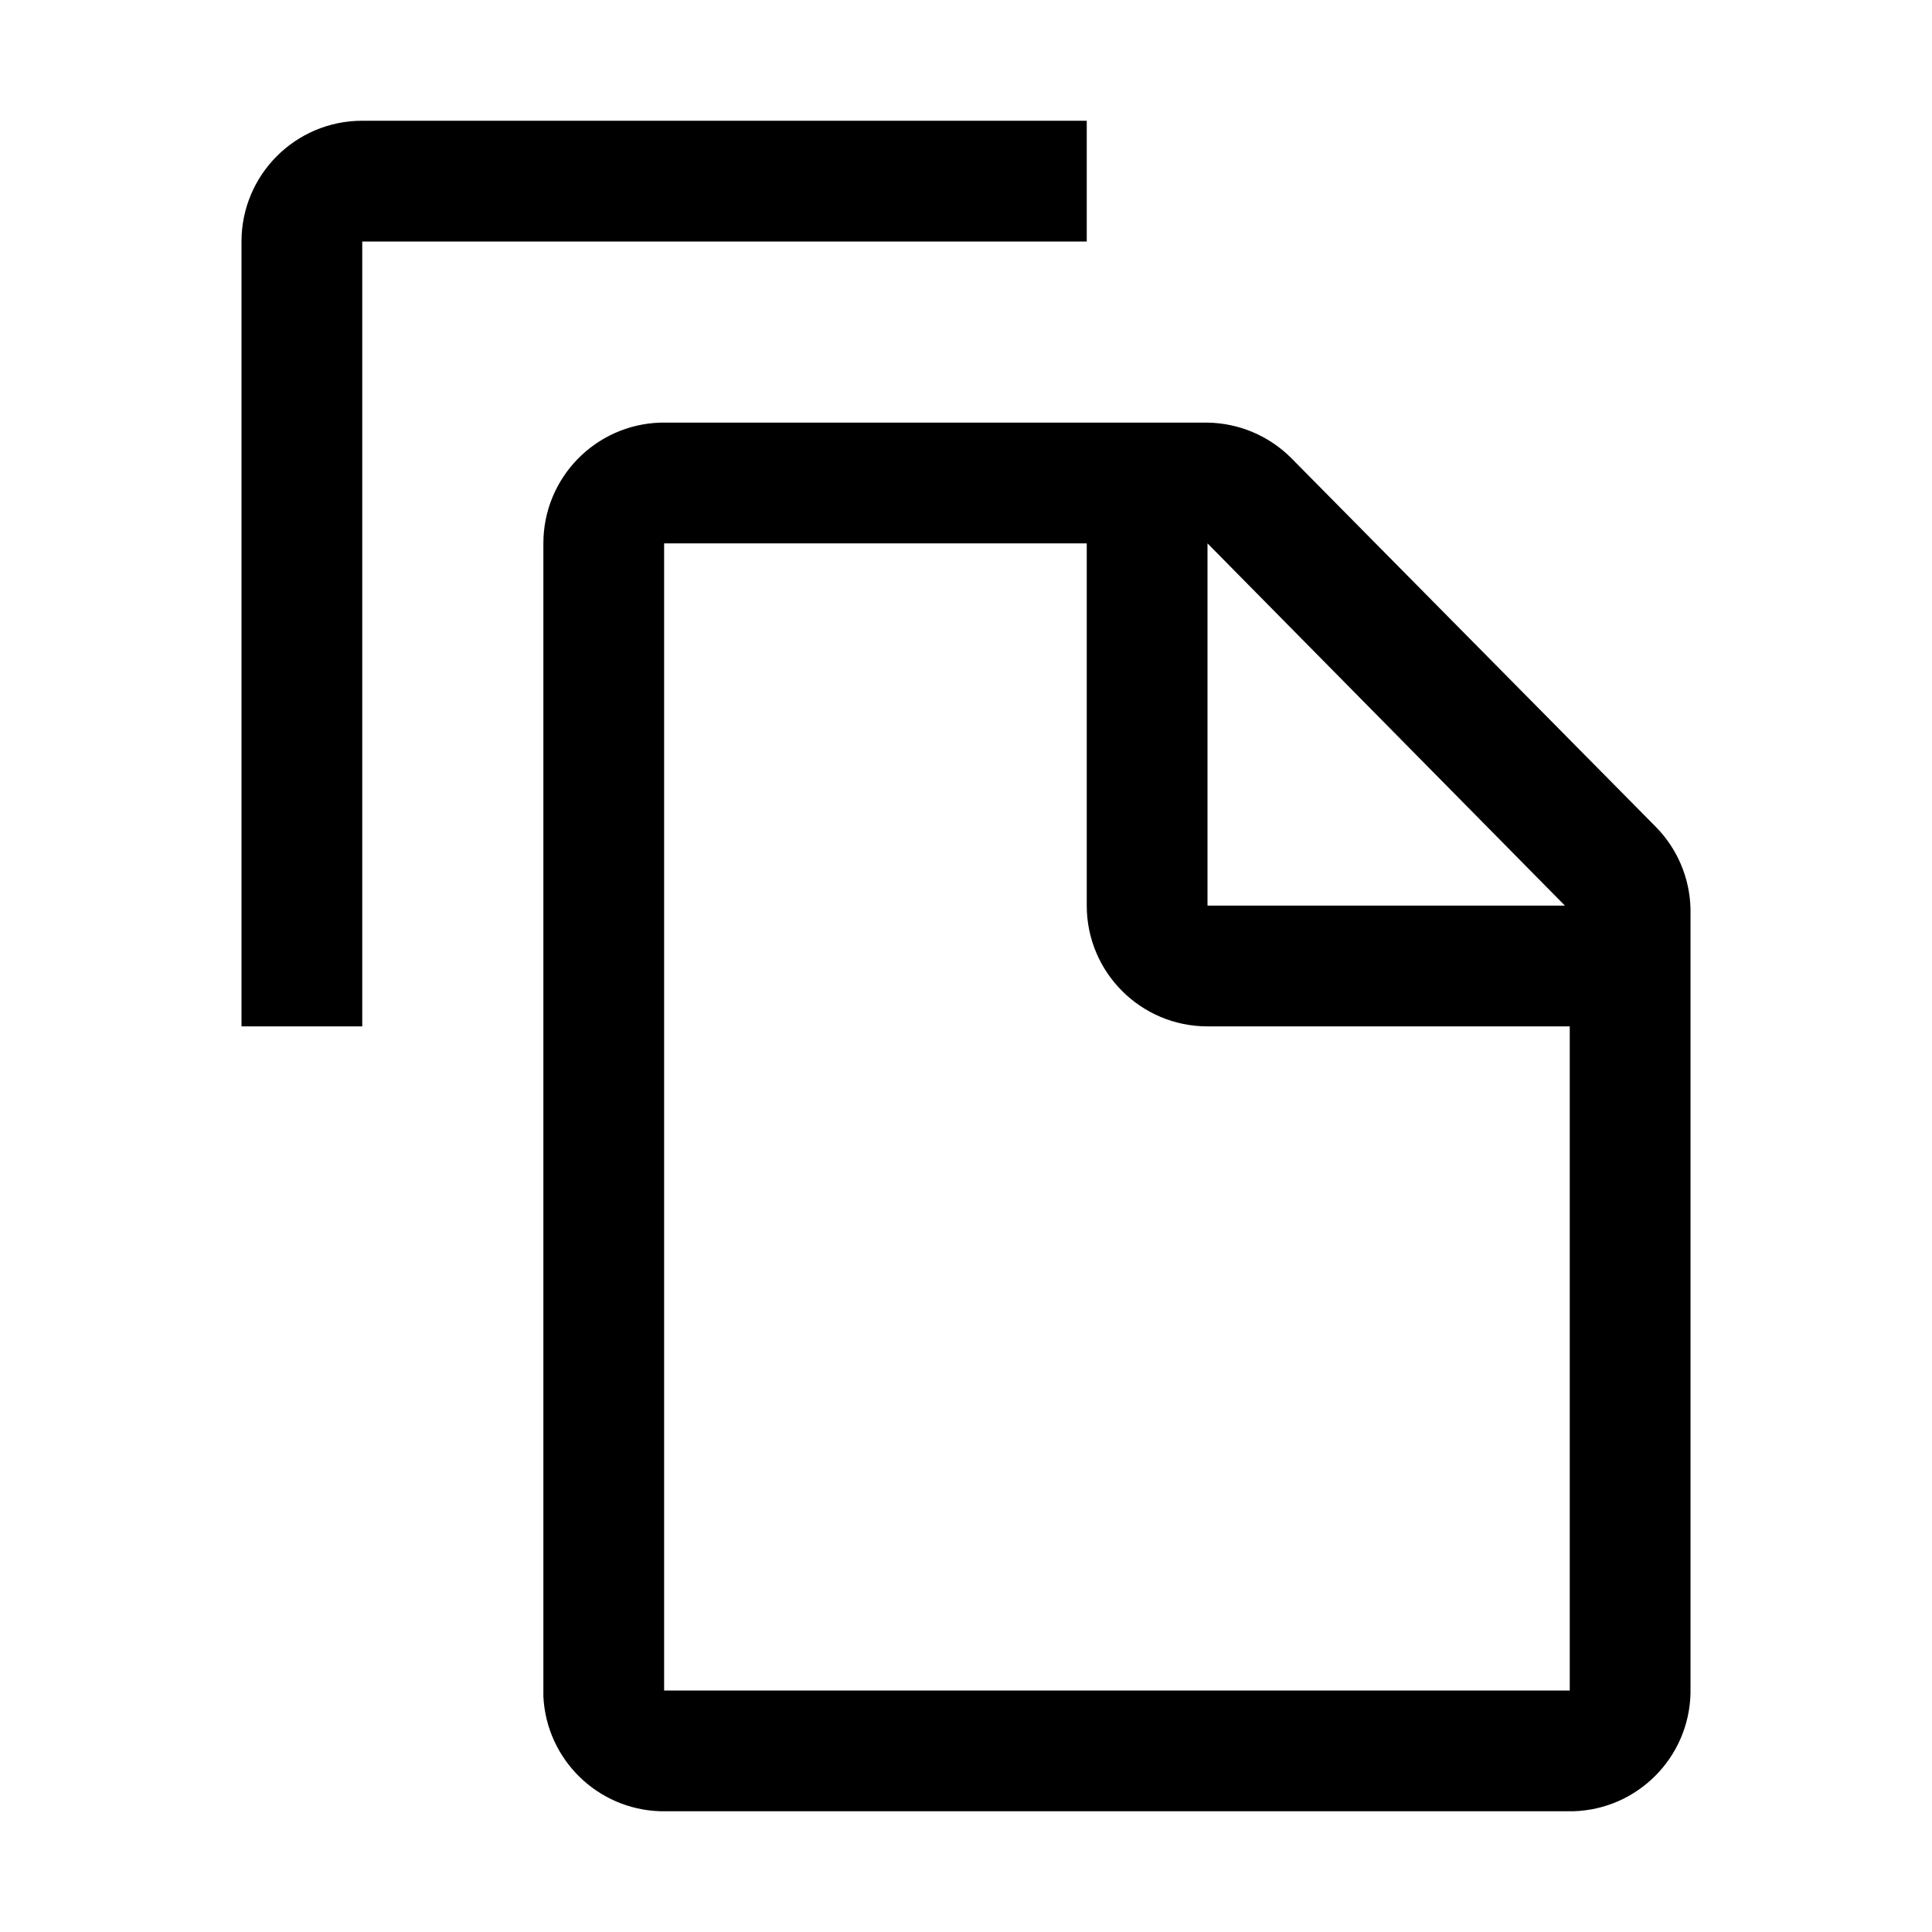
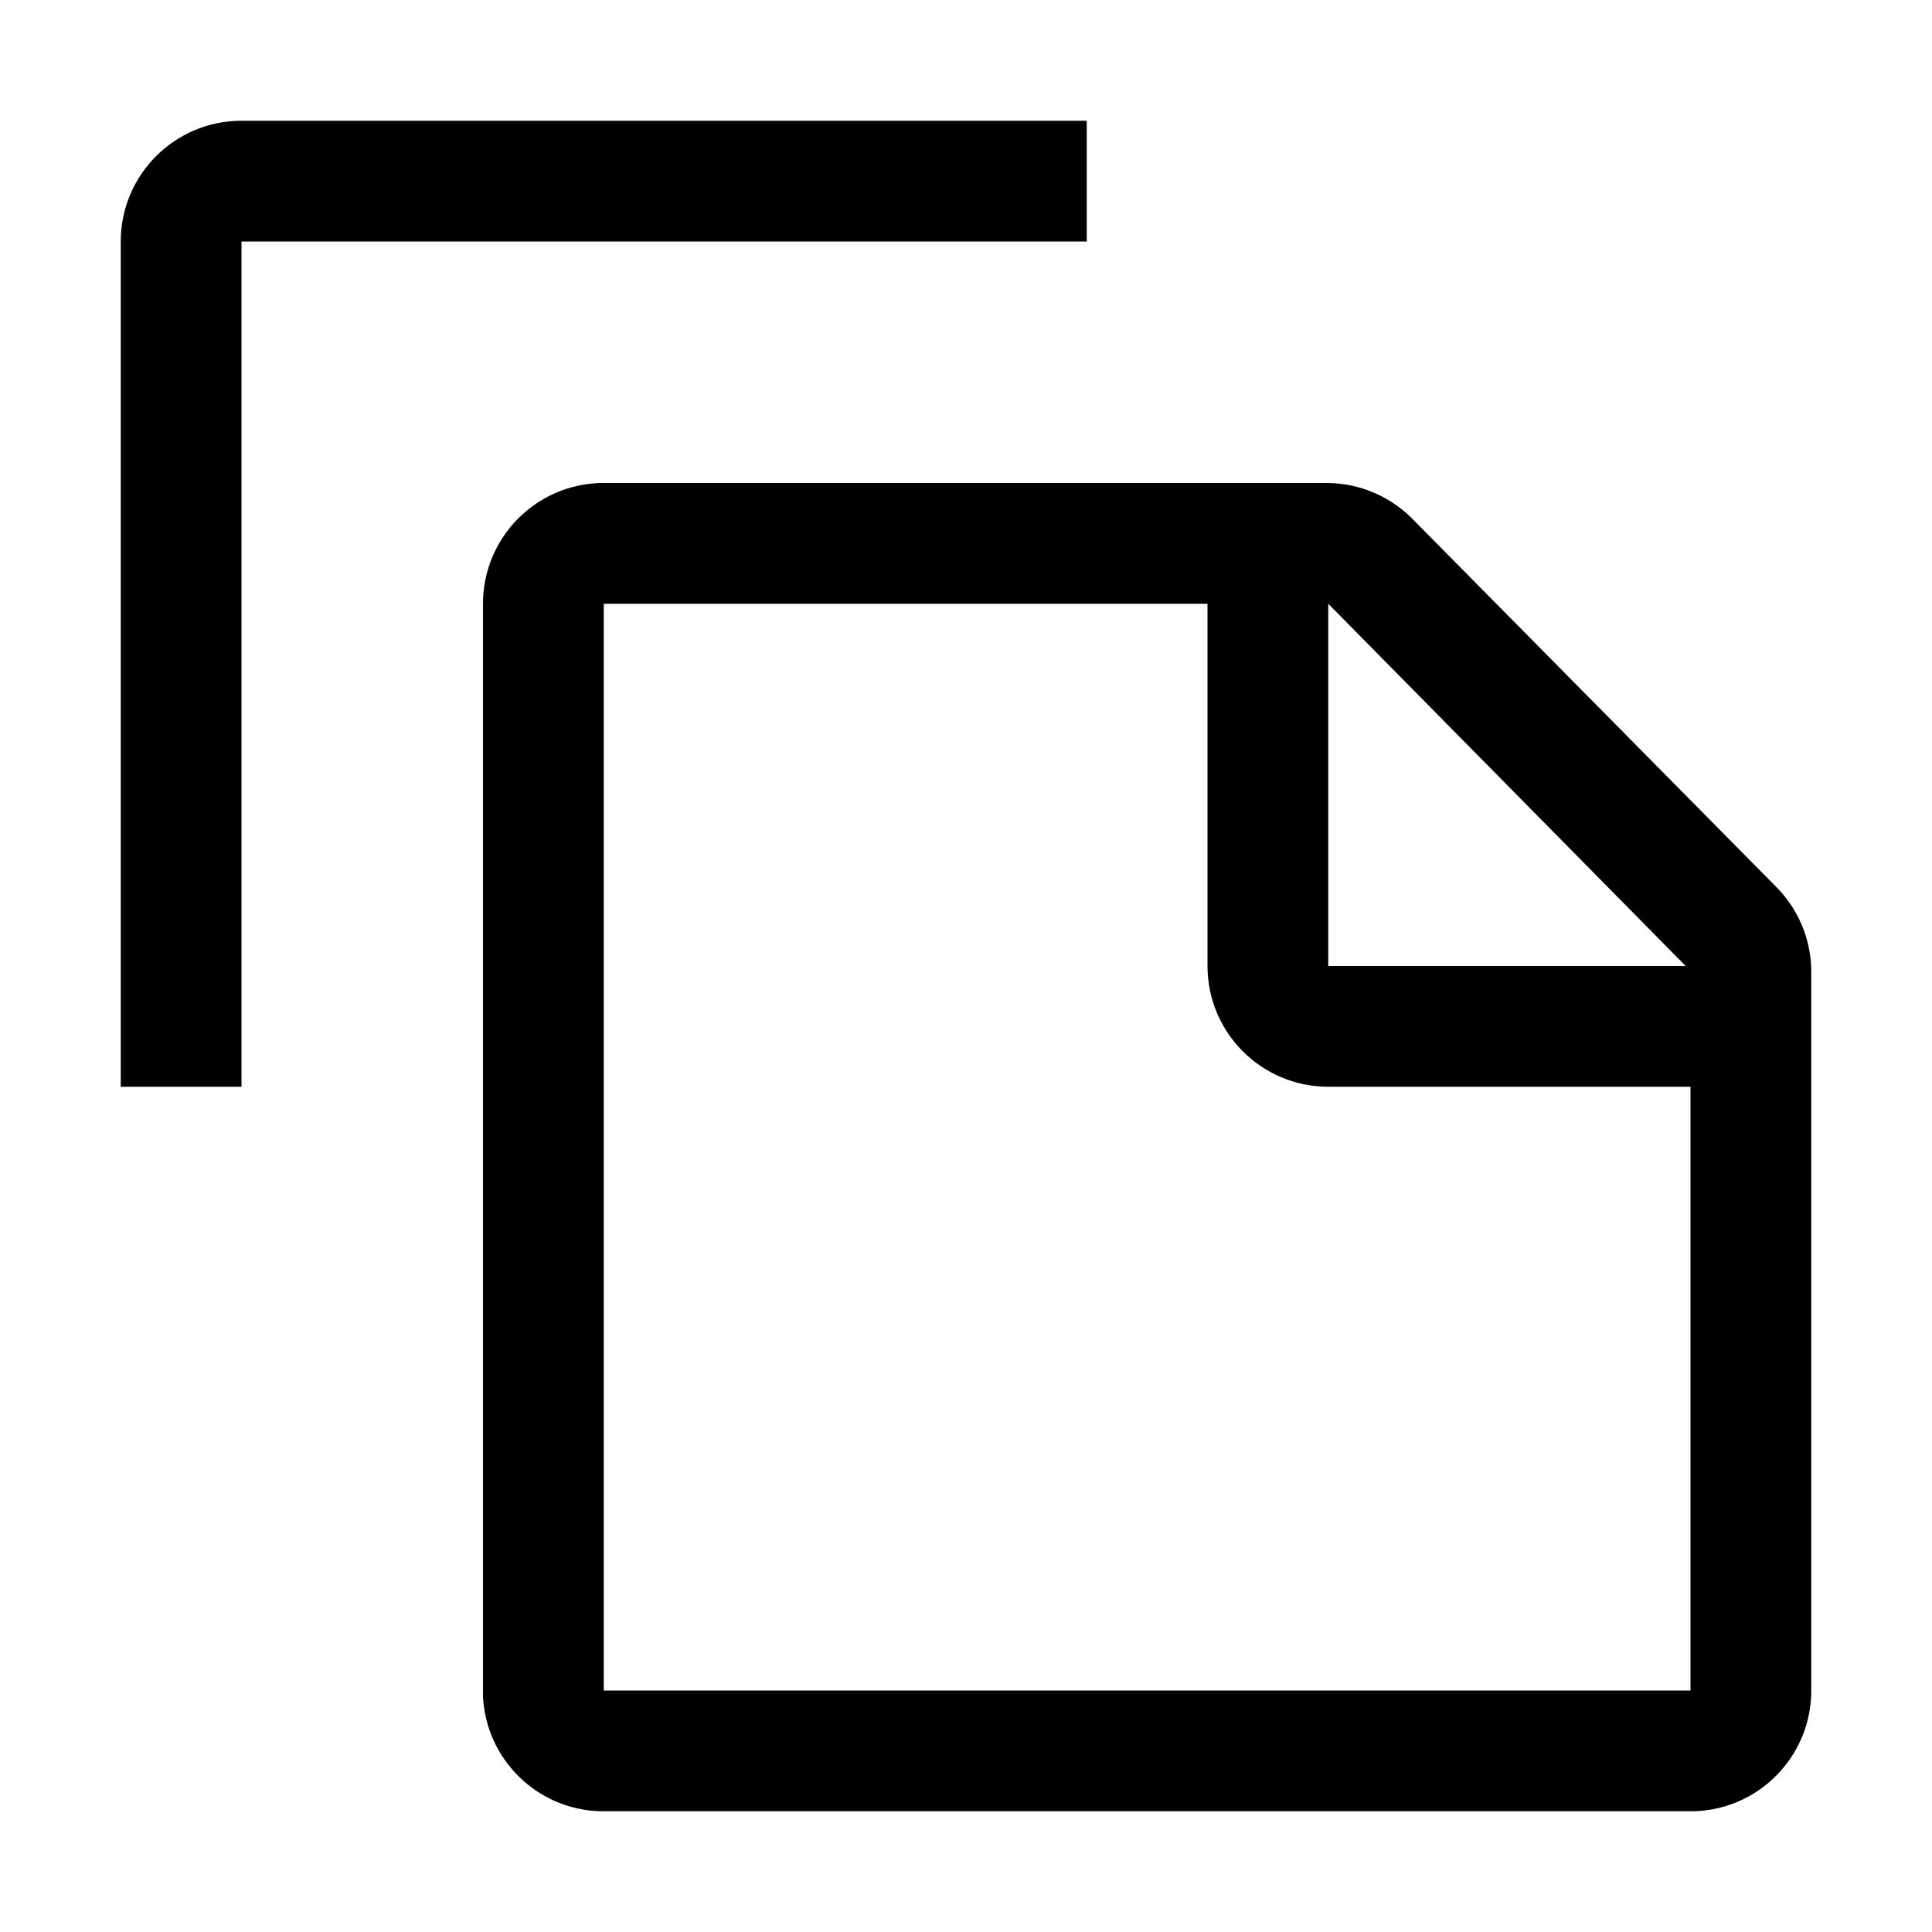
<svg xmlns="http://www.w3.org/2000/svg" id="icon" viewBox="0 0 32 32">
  <defs>
    <style>.cls-1{fill:none;}</style>
  </defs>
-   <path d="M6,17H4V4A2,2,0,0,1,6,2H18V4H6Z" />
-   <path d="M27.43,13.7,21.38,7.58A2,2,0,0,0,20,7H10.94A2,2,0,0,0,9,9v19.1A2,2,0,0,0,10.94,30H26.06A2,2,0,0,0,28,28.05v-13A2,2,0,0,0,27.43,13.7ZM20,9l5.92,6H20Zm-9,19V9h7v6a2,2,0,0,0,2,2h6l0,11Z" />
+   <path d="M29.43,14.7,23.38,8.58A2,2,0,0,0,22,8H9.94A2,2,0,0,0,8,10v18.1A2,2,0,0,0,9.94,30H28.06A2,2,0,0,0,30,28.05v-12A2,2,0,0,0,29.43,14.7ZM22,10l5.92,6H22Zm-12,18V10H20v6a2,2,0,0,0,2,2h6V28Z" transform="translate(0 0)" />
+   <path d="M4,18H2V4A2,2,0,0,1,4,2H18V4H4Z" transform="translate(0 0)" />
  <rect id="_Transparent_Rectangle_" data-name="&lt;Transparent Rectangle&gt;" class="cls-1" width="32" height="32" />
</svg>
